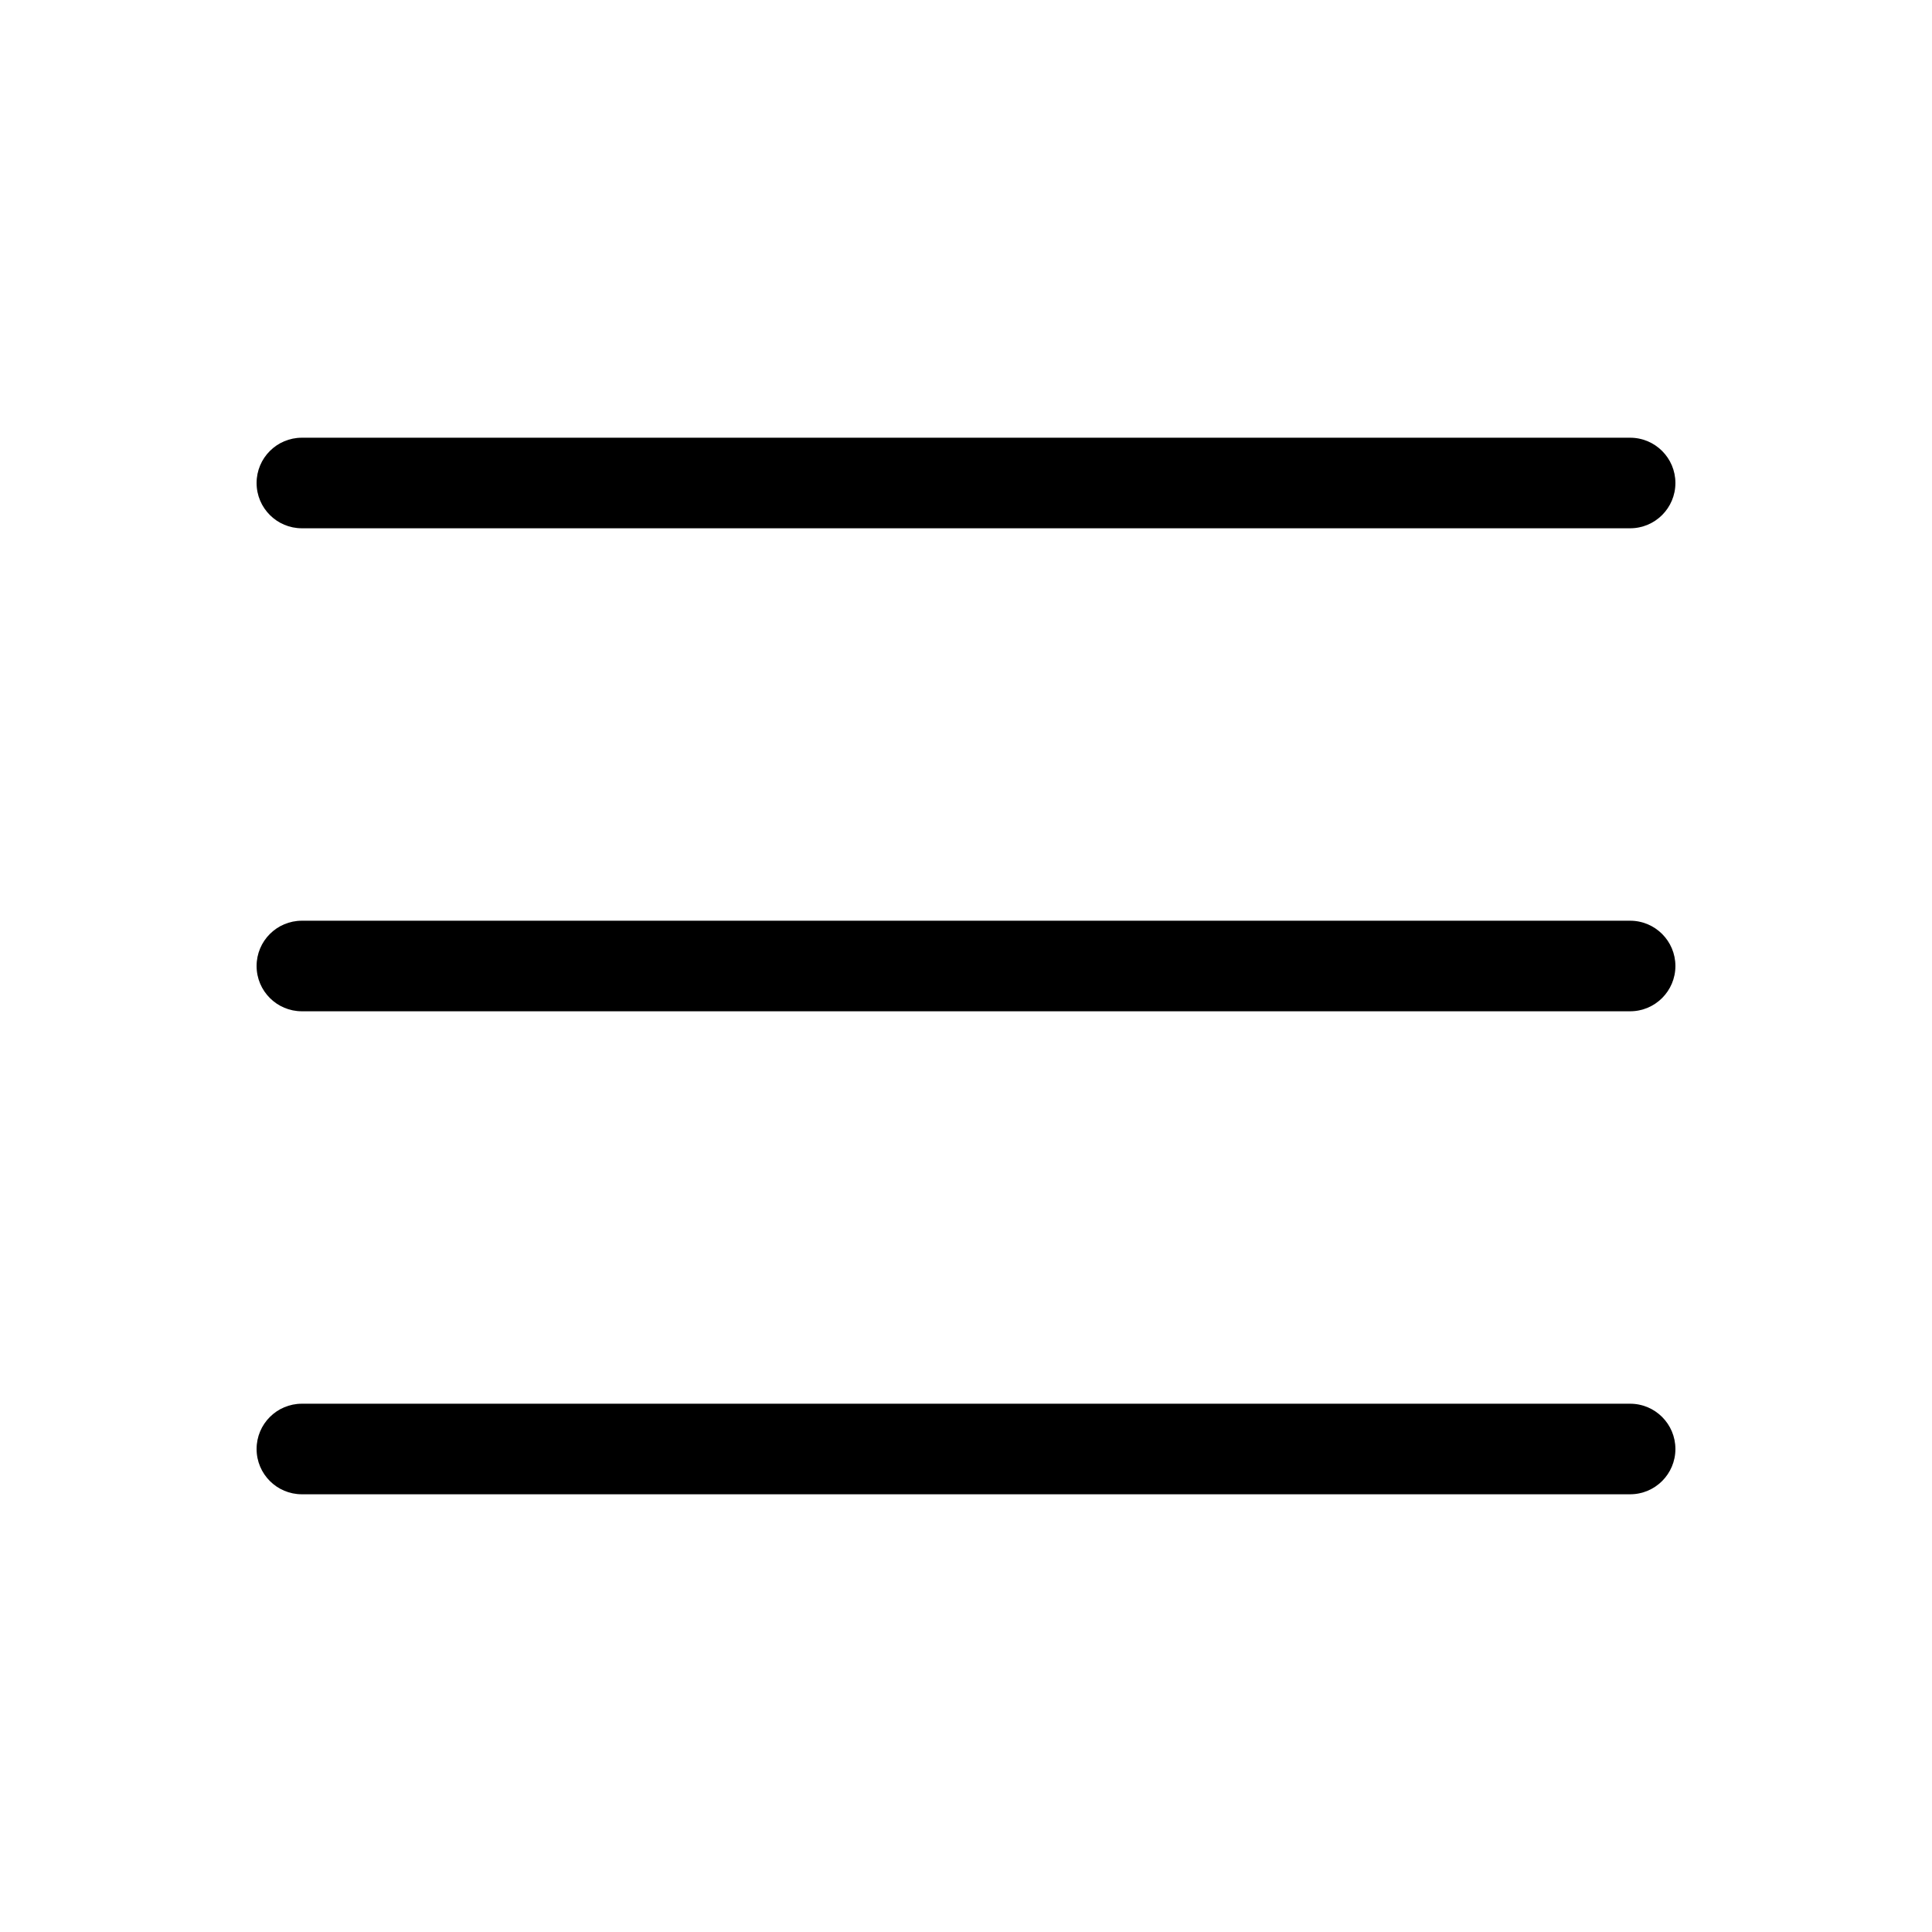
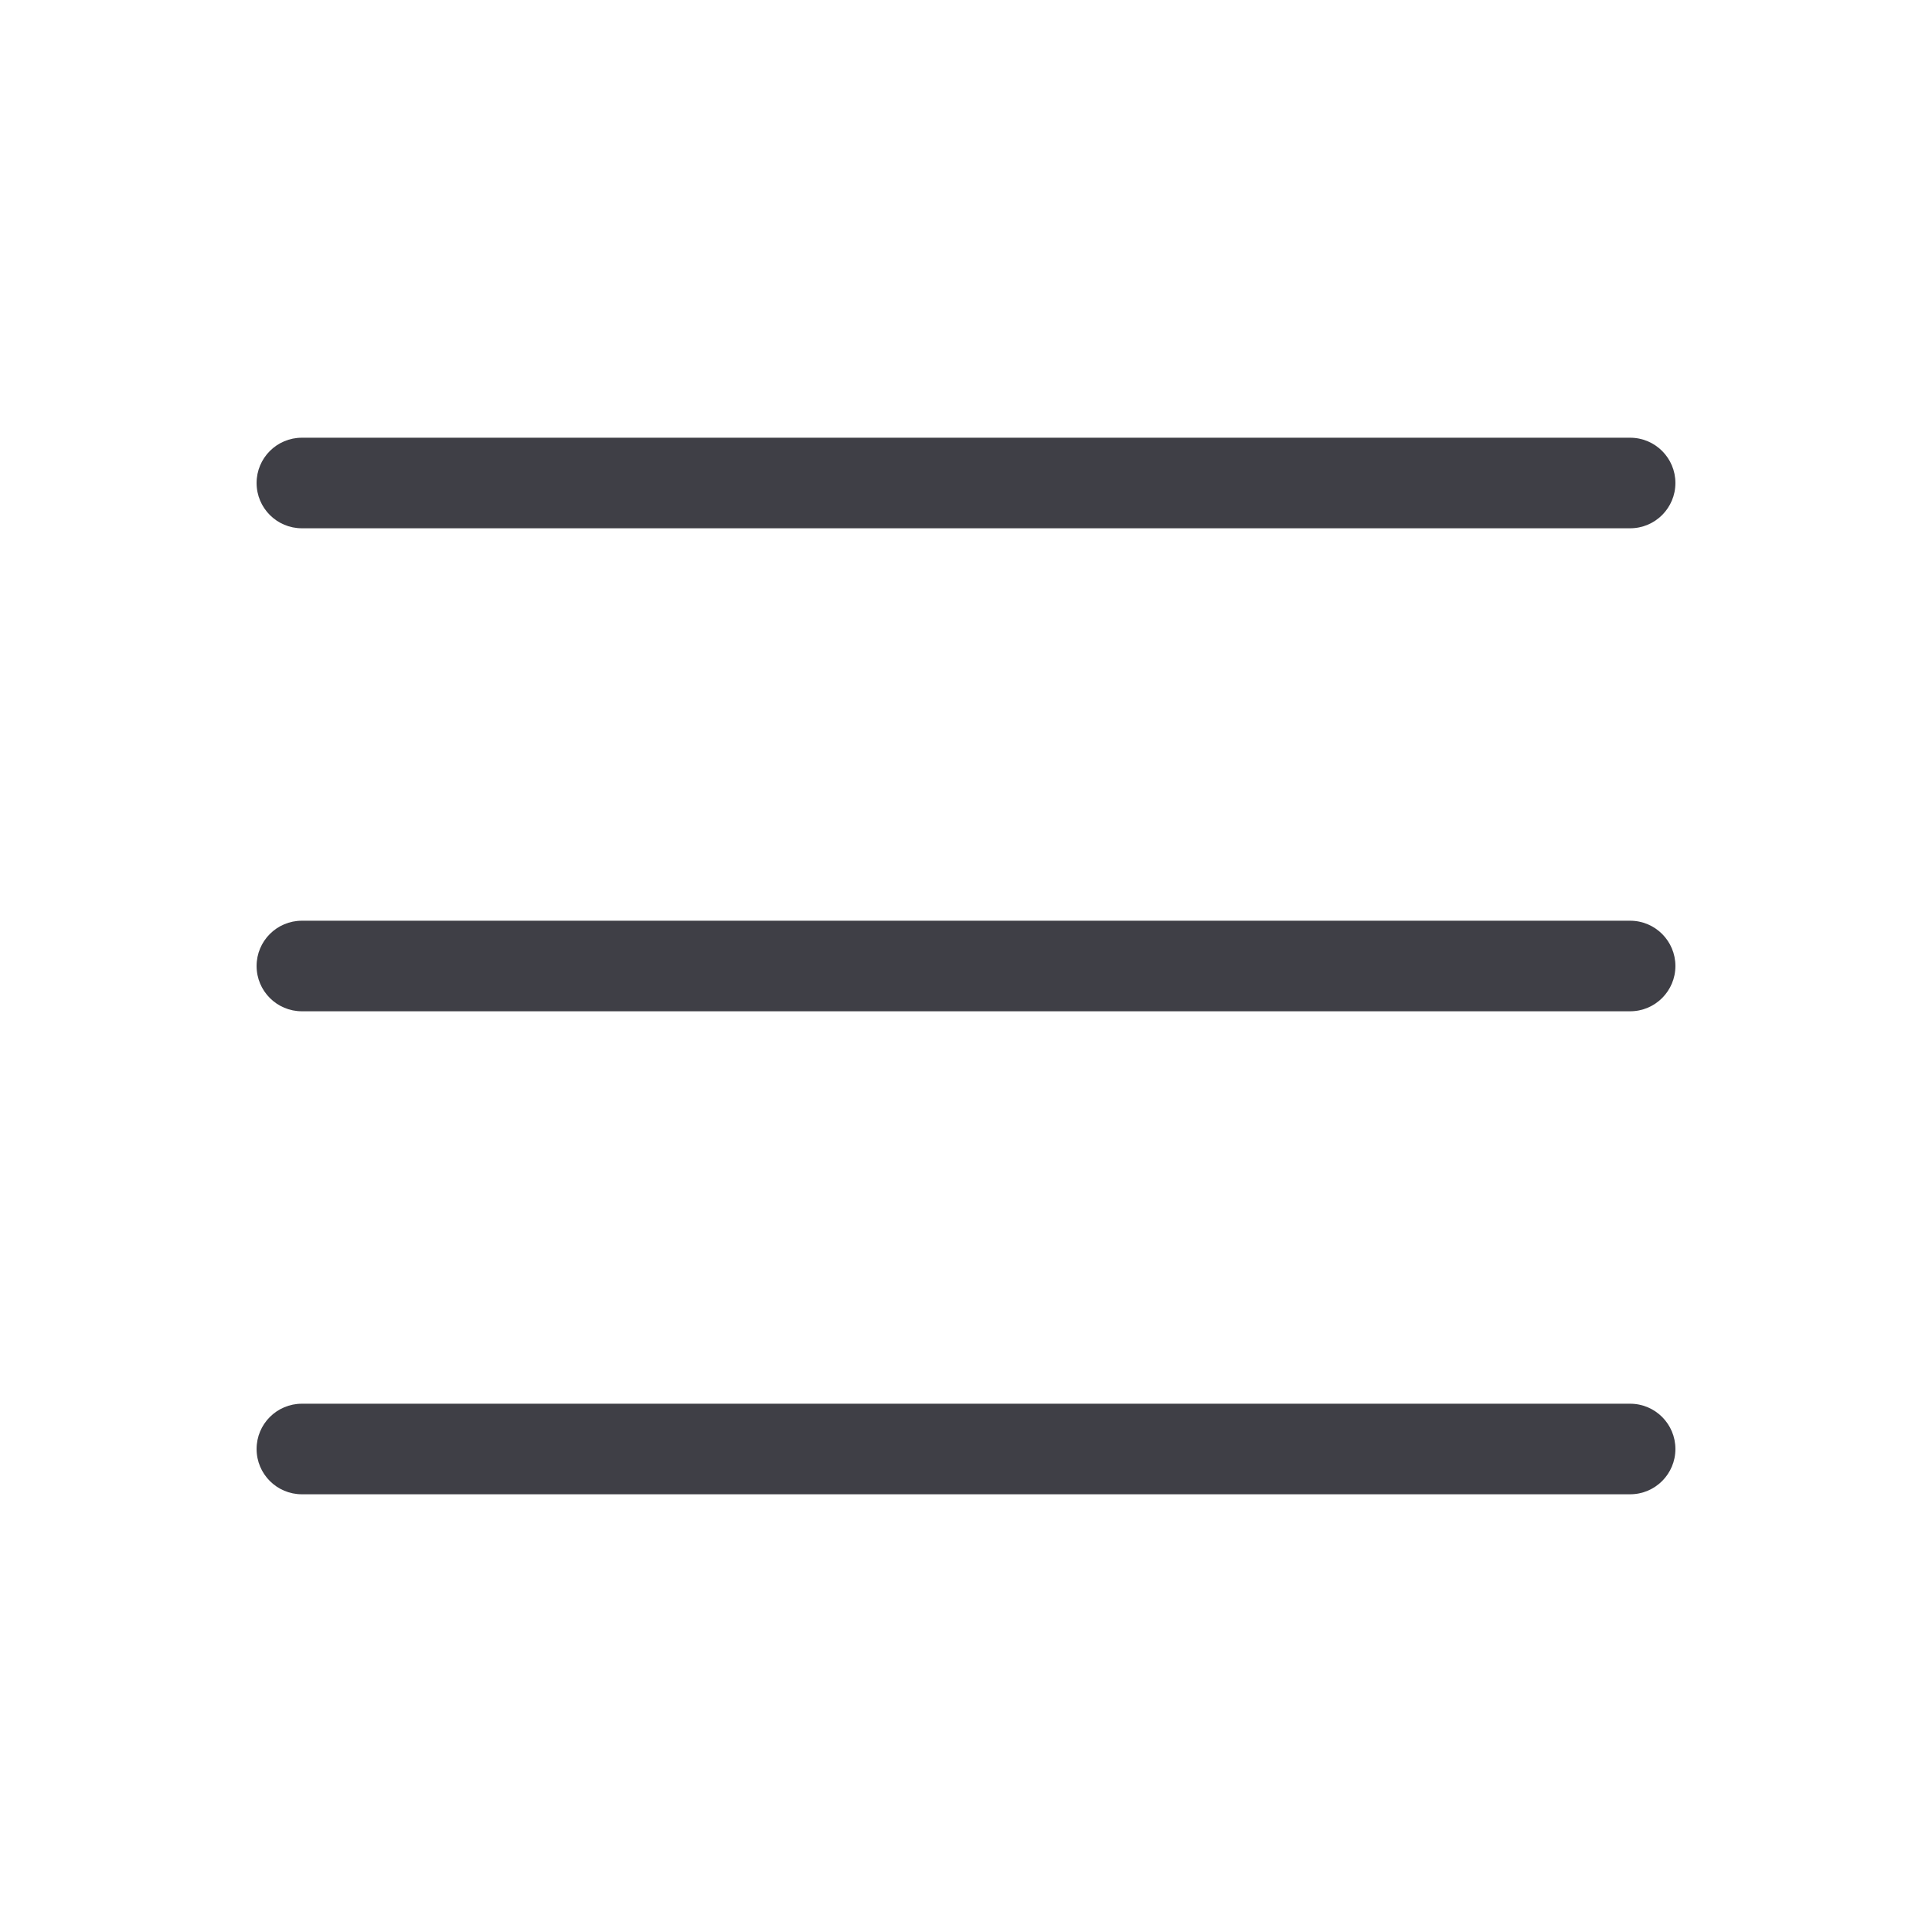
<svg xmlns="http://www.w3.org/2000/svg" width="32" height="32" viewBox="0 0 256 256">
-   <path fill="currentColor" d="M222 128a6 6 0 0 1-6 6H40a6 6 0 0 1 0-12h176a6 6 0 0 1 6 6M40 70h176a6 6 0 0 0 0-12H40a6 6 0 0 0 0 12m176 116H40a6 6 0 0 0 0 12h176a6 6 0 0 0 0-12" />
+   <path fill="#3F3F46" d="M222 128a6 6 0 0 1-6 6H40a6 6 0 0 1 0-12h176a6 6 0 0 1 6 6M40 70h176a6 6 0 0 0 0-12H40a6 6 0 0 0 0 12m176 116H40a6 6 0 0 0 0 12h176a6 6 0 0 0 0-12" />
</svg>
